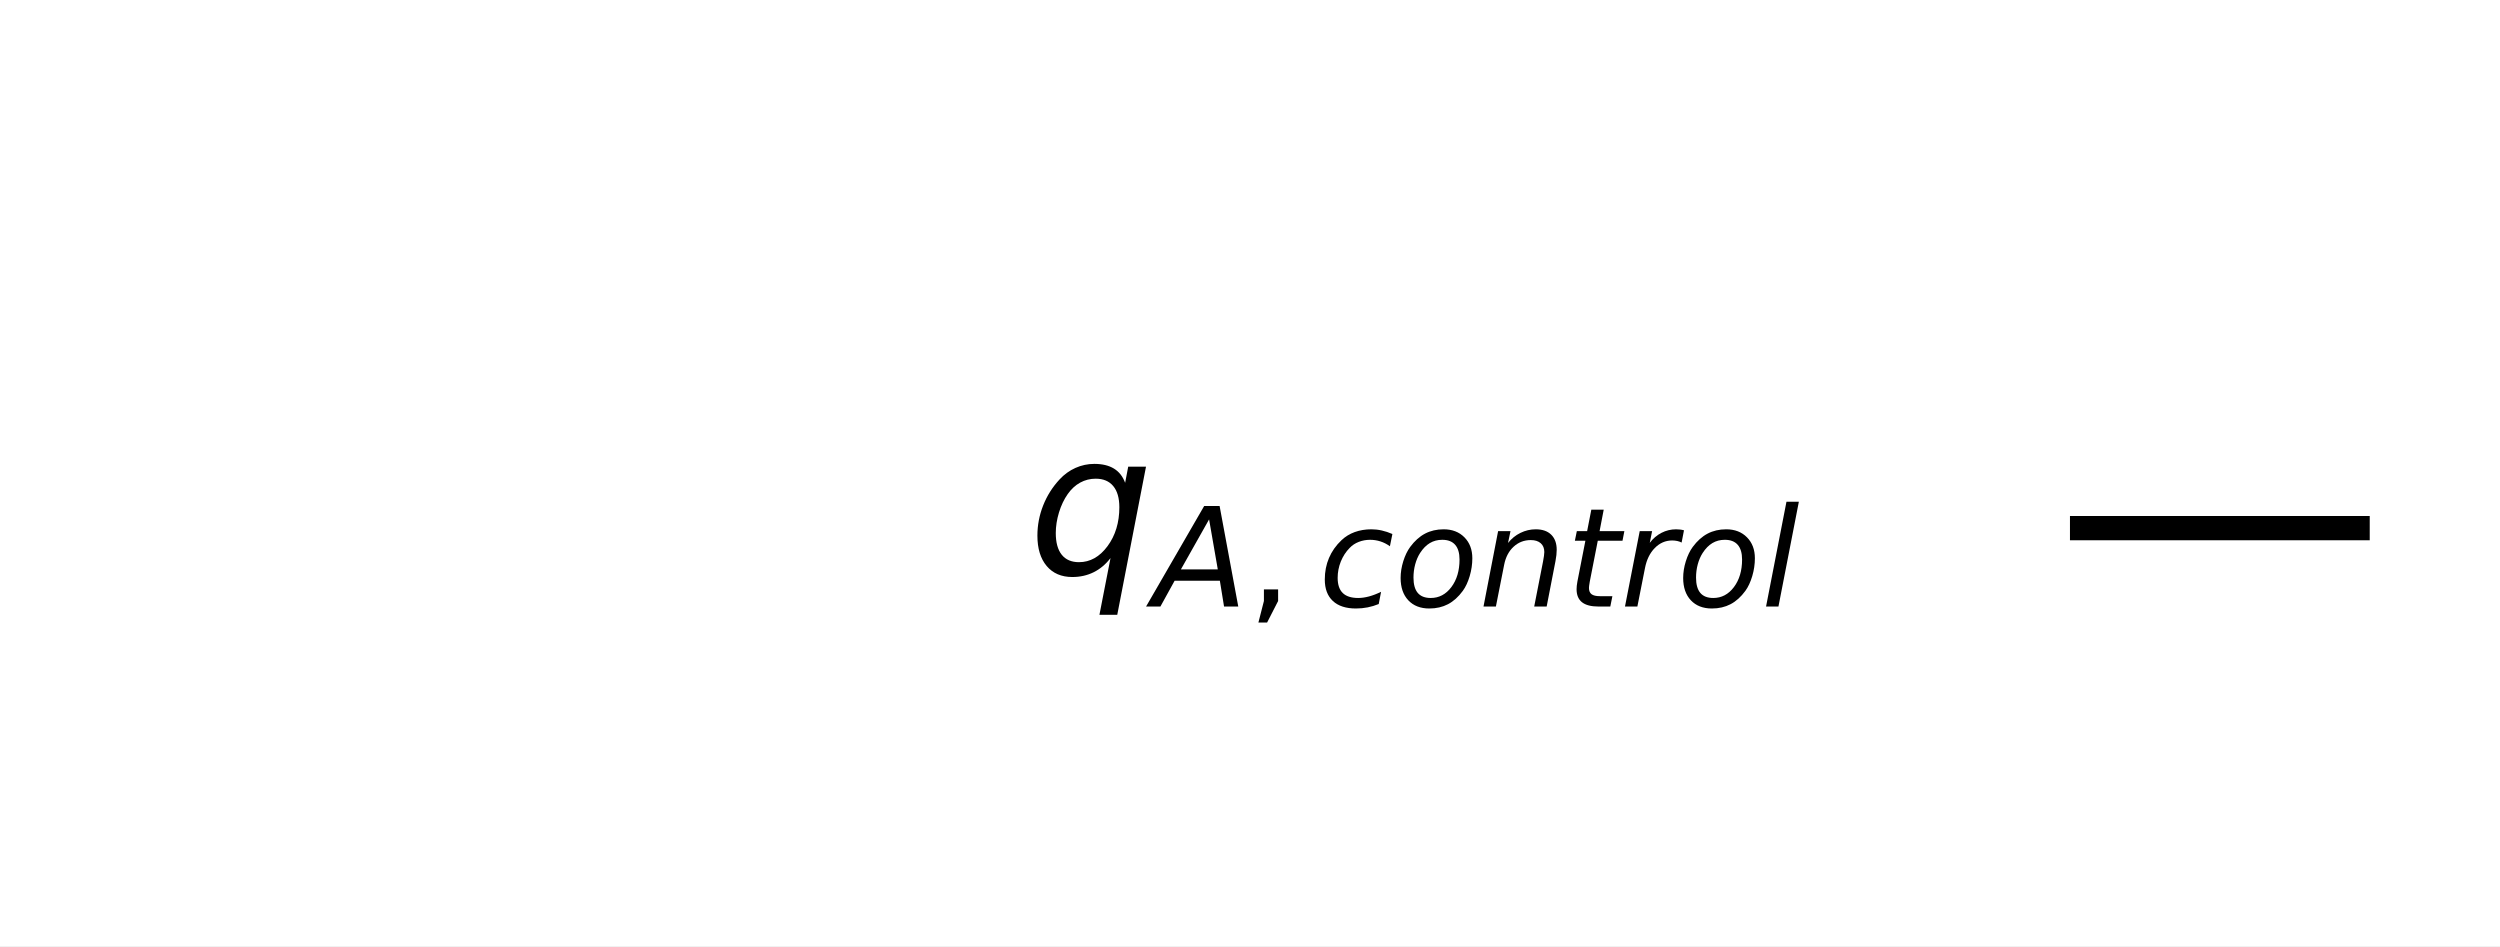
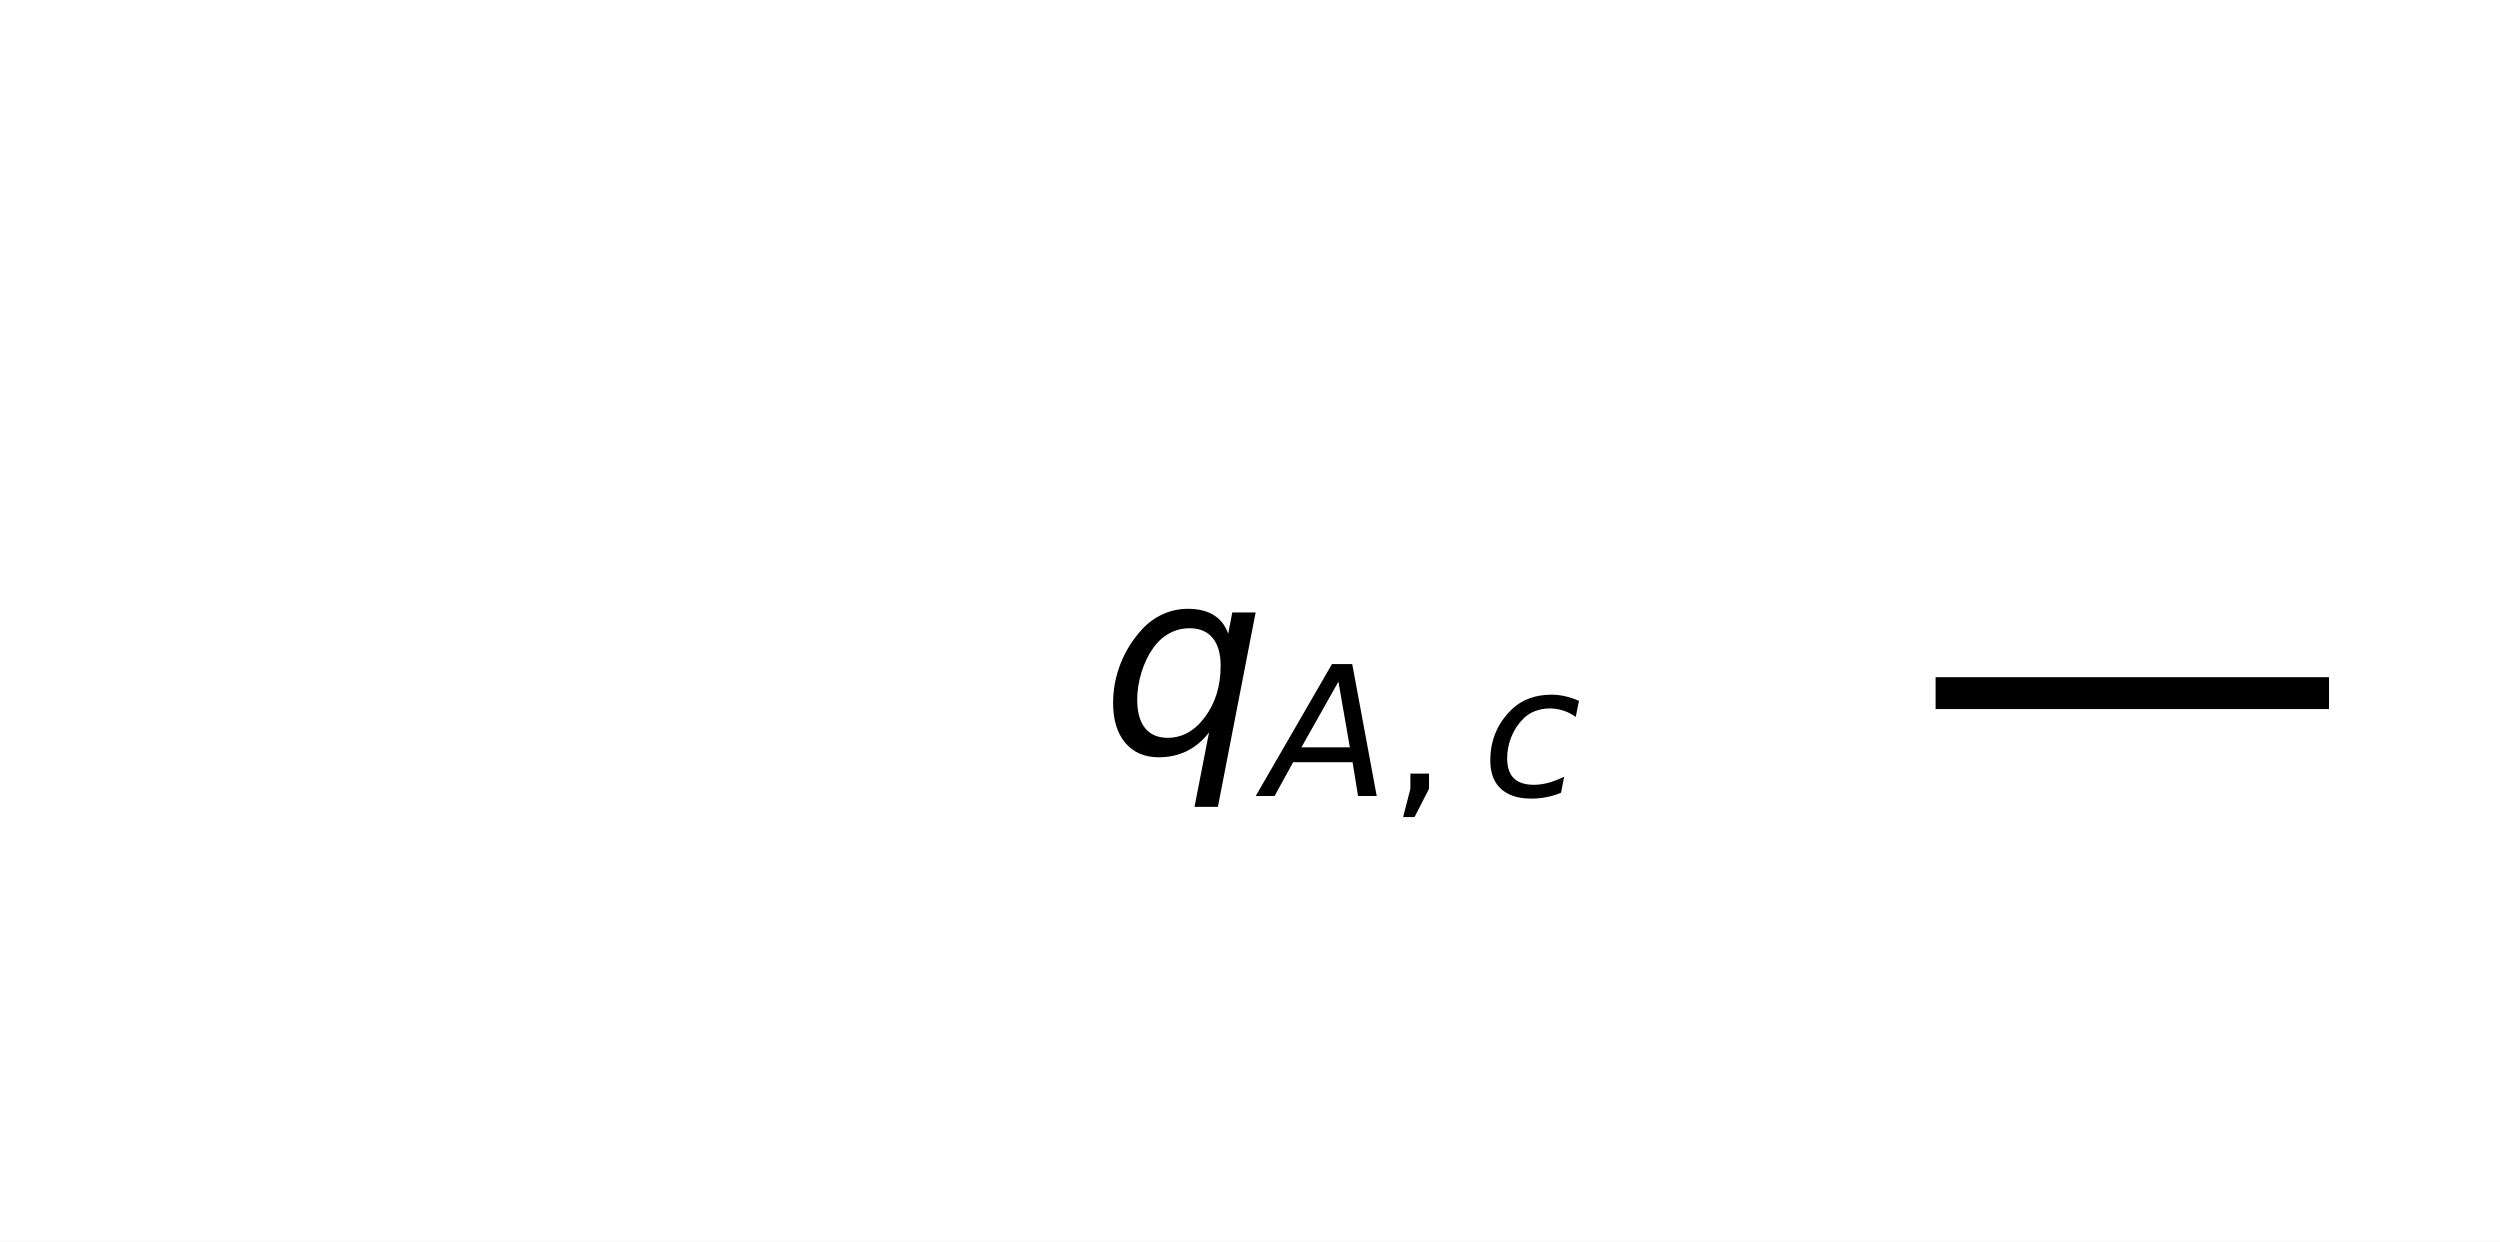
- <svg xmlns="http://www.w3.org/2000/svg" xmlns:xlink="http://www.w3.org/1999/xlink" height="78.031pt" version="1.1" viewBox="0 0 206.203 78.031" width="206.203pt">
+ <svg xmlns="http://www.w3.org/2000/svg" xmlns:xlink="http://www.w3.org/1999/xlink" height="78.031pt" version="1.1" viewBox="0 0 157.116 78.031" width="157.116pt">
  <defs>
    <style type="text/css">
*{stroke-linecap:butt;stroke-linejoin:round;}
  </style>
  </defs>
  <g id="figure_1">
    <g id="patch_1">
-       <path d="M 0 78.031  L 206.203 78.031  L 206.203 0  L 0 0  z " style="fill:#ffffff;" />
+       <path d="M 0 78.031  L 157.116 78.031  L 157.116 0  L 0 0  z " style="fill:#ffffff;" />
    </g>
    <g id="axes_1">
      <g id="line2d_1">
-         <path clip-path="url(#p56e32cfe0a)" d="M 171.733 43.561  L 194.458 43.561  " style="fill:none;stroke:#000000;stroke-linecap:square;stroke-width:2;" />
+         <path clip-path="url(#p52ab737b23)" d="M 122.646 43.561  L 145.371 43.561  " style="fill:none;stroke:#000000;stroke-linecap:square;stroke-width:2;" />
      </g>
      <g id="text_1">
-         <g clip-path="url(#p56e32cfe0a)">
+         <g clip-path="url(#p52ab737b23)">
          <defs>
            <path d="M 41.703 8.203  Q 38.094 3.469 33.172 1.016  Q 28.266 -1.422 22.312 -1.422  Q 14.016 -1.422 9.297 4.172  Q 4.594 9.766 4.594 19.578  Q 4.594 27.484 7.5 34.859  Q 10.406 42.234 15.828 48.094  Q 19.344 51.906 23.906 53.953  Q 28.469 56 33.5 56  Q 39.547 56 43.453 53.609  Q 47.359 51.219 49.125 46.391  L 50.688 54.594  L 59.719 54.594  L 45.125 -20.609  L 36.078 -20.609  z M 13.922 20.906  Q 13.922 13.672 16.938 9.891  Q 19.969 6.109 25.688 6.109  Q 34.188 6.109 40.188 14.234  Q 46.188 22.359 46.188 33.984  Q 46.188 41.016 43.078 44.75  Q 39.984 48.484 34.188 48.484  Q 29.938 48.484 26.312 46.5  Q 22.703 44.531 20.016 40.719  Q 17.188 36.719 15.547 31.344  Q 13.922 25.984 13.922 20.906  z " id="DejaVuSans-Oblique-113" />
            <path d="M 36.812 72.906  L 48 72.906  L 61.531 0  L 51.219 0  L 48.188 18.703  L 15.375 18.703  L 5.078 0  L -5.328 0  z M 40.375 63.188  L 19.922 26.906  L 46.688 26.906  z " id="DejaVuSans-Oblique-65" />
            <path d="M 11.719 12.406  L 22.016 12.406  L 22.016 4  L 14.016 -11.625  L 7.719 -11.625  L 11.719 4  z " id="DejaVuSans-44" />
            <path d="M 53.609 52.594  L 51.812 43.703  Q 48.578 46.047 44.938 47.219  Q 41.312 48.391 37.406 48.391  Q 33.109 48.391 29.219 46.875  Q 25.344 45.359 22.703 42.578  Q 18.5 38.328 16.203 32.609  Q 13.922 26.906 13.922 20.797  Q 13.922 13.422 17.609 9.812  Q 21.297 6.203 28.812 6.203  Q 32.516 6.203 36.688 7.328  Q 40.875 8.453 45.406 10.688  L 43.703 1.812  Q 39.797 0.203 35.672 -0.609  Q 31.547 -1.422 27.203 -1.422  Q 16.312 -1.422 10.453 4.016  Q 4.594 9.469 4.594 19.578  Q 4.594 28.078 7.641 35.234  Q 10.688 42.391 16.703 48.094  Q 20.797 52 26.312 54  Q 31.844 56 38.375 56  Q 42.188 56 45.938 55.141  Q 49.703 54.297 53.609 52.594  z " id="DejaVuSans-Oblique-99" />
-             <path d="M 25.391 -1.422  Q 15.766 -1.422 10.172 4.516  Q 4.594 10.453 4.594 20.703  Q 4.594 26.656 6.516 32.828  Q 8.453 39.016 11.531 43.219  Q 16.359 49.75 22.312 52.875  Q 28.266 56 35.797 56  Q 45.125 56 50.859 50.188  Q 56.594 44.391 56.594 35.016  Q 56.594 28.516 54.688 22.062  Q 52.781 15.625 49.703 11.375  Q 44.922 4.828 38.969 1.703  Q 33.016 -1.422 25.391 -1.422  z M 13.922 21  Q 13.922 13.578 17.016 9.891  Q 20.125 6.203 26.422 6.203  Q 35.453 6.203 41.375 14.078  Q 47.312 21.969 47.312 34.078  Q 47.312 41.156 44.141 44.766  Q 40.969 48.391 34.812 48.391  Q 29.734 48.391 25.781 46.016  Q 21.828 43.656 18.703 38.812  Q 16.406 35.203 15.156 30.562  Q 13.922 25.922 13.922 21  z " id="DejaVuSans-Oblique-111" />
-             <path d="M 55.719 33.016  L 49.312 0  L 40.281 0  L 46.688 32.672  Q 47.125 34.969 47.359 36.719  Q 47.609 38.484 47.609 39.5  Q 47.609 43.609 45.016 45.891  Q 42.438 48.188 37.797 48.188  Q 30.562 48.188 25.344 43.375  Q 20.125 38.578 18.5 30.328  L 12.5 0  L 3.516 0  L 14.109 54.688  L 23.094 54.688  L 21.297 46.094  Q 25.047 50.828 30.312 53.406  Q 35.594 56 41.406 56  Q 48.641 56 52.609 52.094  Q 56.594 48.188 56.594 41.109  Q 56.594 39.359 56.375 37.359  Q 56.156 35.359 55.719 33.016  z " id="DejaVuSans-Oblique-110" />
-             <path d="M 42.281 54.688  L 40.922 47.703  L 23 47.703  L 17.188 18.016  Q 16.891 16.359 16.75 15.234  Q 16.609 14.109 16.609 13.484  Q 16.609 10.359 18.484 8.938  Q 20.359 7.516 24.516 7.516  L 33.594 7.516  L 32.078 0  L 23.484 0  Q 15.484 0 11.547 3.125  Q 7.625 6.25 7.625 12.594  Q 7.625 13.719 7.766 15.062  Q 7.906 16.406 8.203 18.016  L 14.016 47.703  L 6.391 47.703  L 7.812 54.688  L 15.281 54.688  L 18.312 70.219  L 27.297 70.219  L 24.312 54.688  z " id="DejaVuSans-Oblique-116" />
-             <path d="M 44.578 46.391  Q 43.219 47.125 41.453 47.516  Q 39.703 47.906 37.703 47.906  Q 30.516 47.906 25.141 42.453  Q 19.781 37.016 18.016 27.875  L 12.5 0  L 3.516 0  L 14.203 54.688  L 23.188 54.688  L 21.484 46.188  Q 25.047 50.922 30 53.453  Q 34.969 56 40.578 56  Q 42.047 56 43.453 55.828  Q 44.875 55.672 46.297 55.281  z " id="DejaVuSans-Oblique-114" />
-             <path d="M 18.312 75.984  L 27.297 75.984  L 12.5 0  L 3.516 0  z " id="DejaVuSans-Oblique-108" />
          </defs>
-           <g transform="translate(84.81962 47.36178)scale(0.1625 -0.1625)">
+           <g transform="translate(69.20754 47.36178)scale(0.1625 -0.1625)">
            <use xlink:href="#DejaVuSans-Oblique-113" />
            <use transform="translate(63.47656 -16.40625)scale(0.7)" xlink:href="#DejaVuSans-Oblique-65" />
            <use transform="translate(111.3623 -16.40625)scale(0.7)" xlink:href="#DejaVuSans-44" />
            <use transform="translate(147.251 -16.40625)scale(0.7)" xlink:href="#DejaVuSans-Oblique-99" />
-             <use transform="translate(185.7373 -16.40625)scale(0.7)" xlink:href="#DejaVuSans-Oblique-111" />
-             <use transform="translate(228.5645 -16.40625)scale(0.7)" xlink:href="#DejaVuSans-Oblique-110" />
-             <use transform="translate(272.9297 -16.40625)scale(0.7)" xlink:href="#DejaVuSans-Oblique-116" />
-             <use transform="translate(300.376 -16.40625)scale(0.7)" xlink:href="#DejaVuSans-Oblique-114" />
-             <use transform="translate(329.1553 -16.40625)scale(0.7)" xlink:href="#DejaVuSans-Oblique-111" />
-             <use transform="translate(371.9824 -16.40625)scale(0.7)" xlink:href="#DejaVuSans-Oblique-108" />
          </g>
        </g>
      </g>
    </g>
  </g>
  <defs>
-     <clipPath id="p56e32cfe0a">
-       <rect height="63.631" width="191.803" x="7.2" y="7.2" />
+     <clipPath id="p52ab737b23">
+       <rect height="63.631" width="142.716" x="7.2" y="7.2" />
    </clipPath>
  </defs>
</svg>
